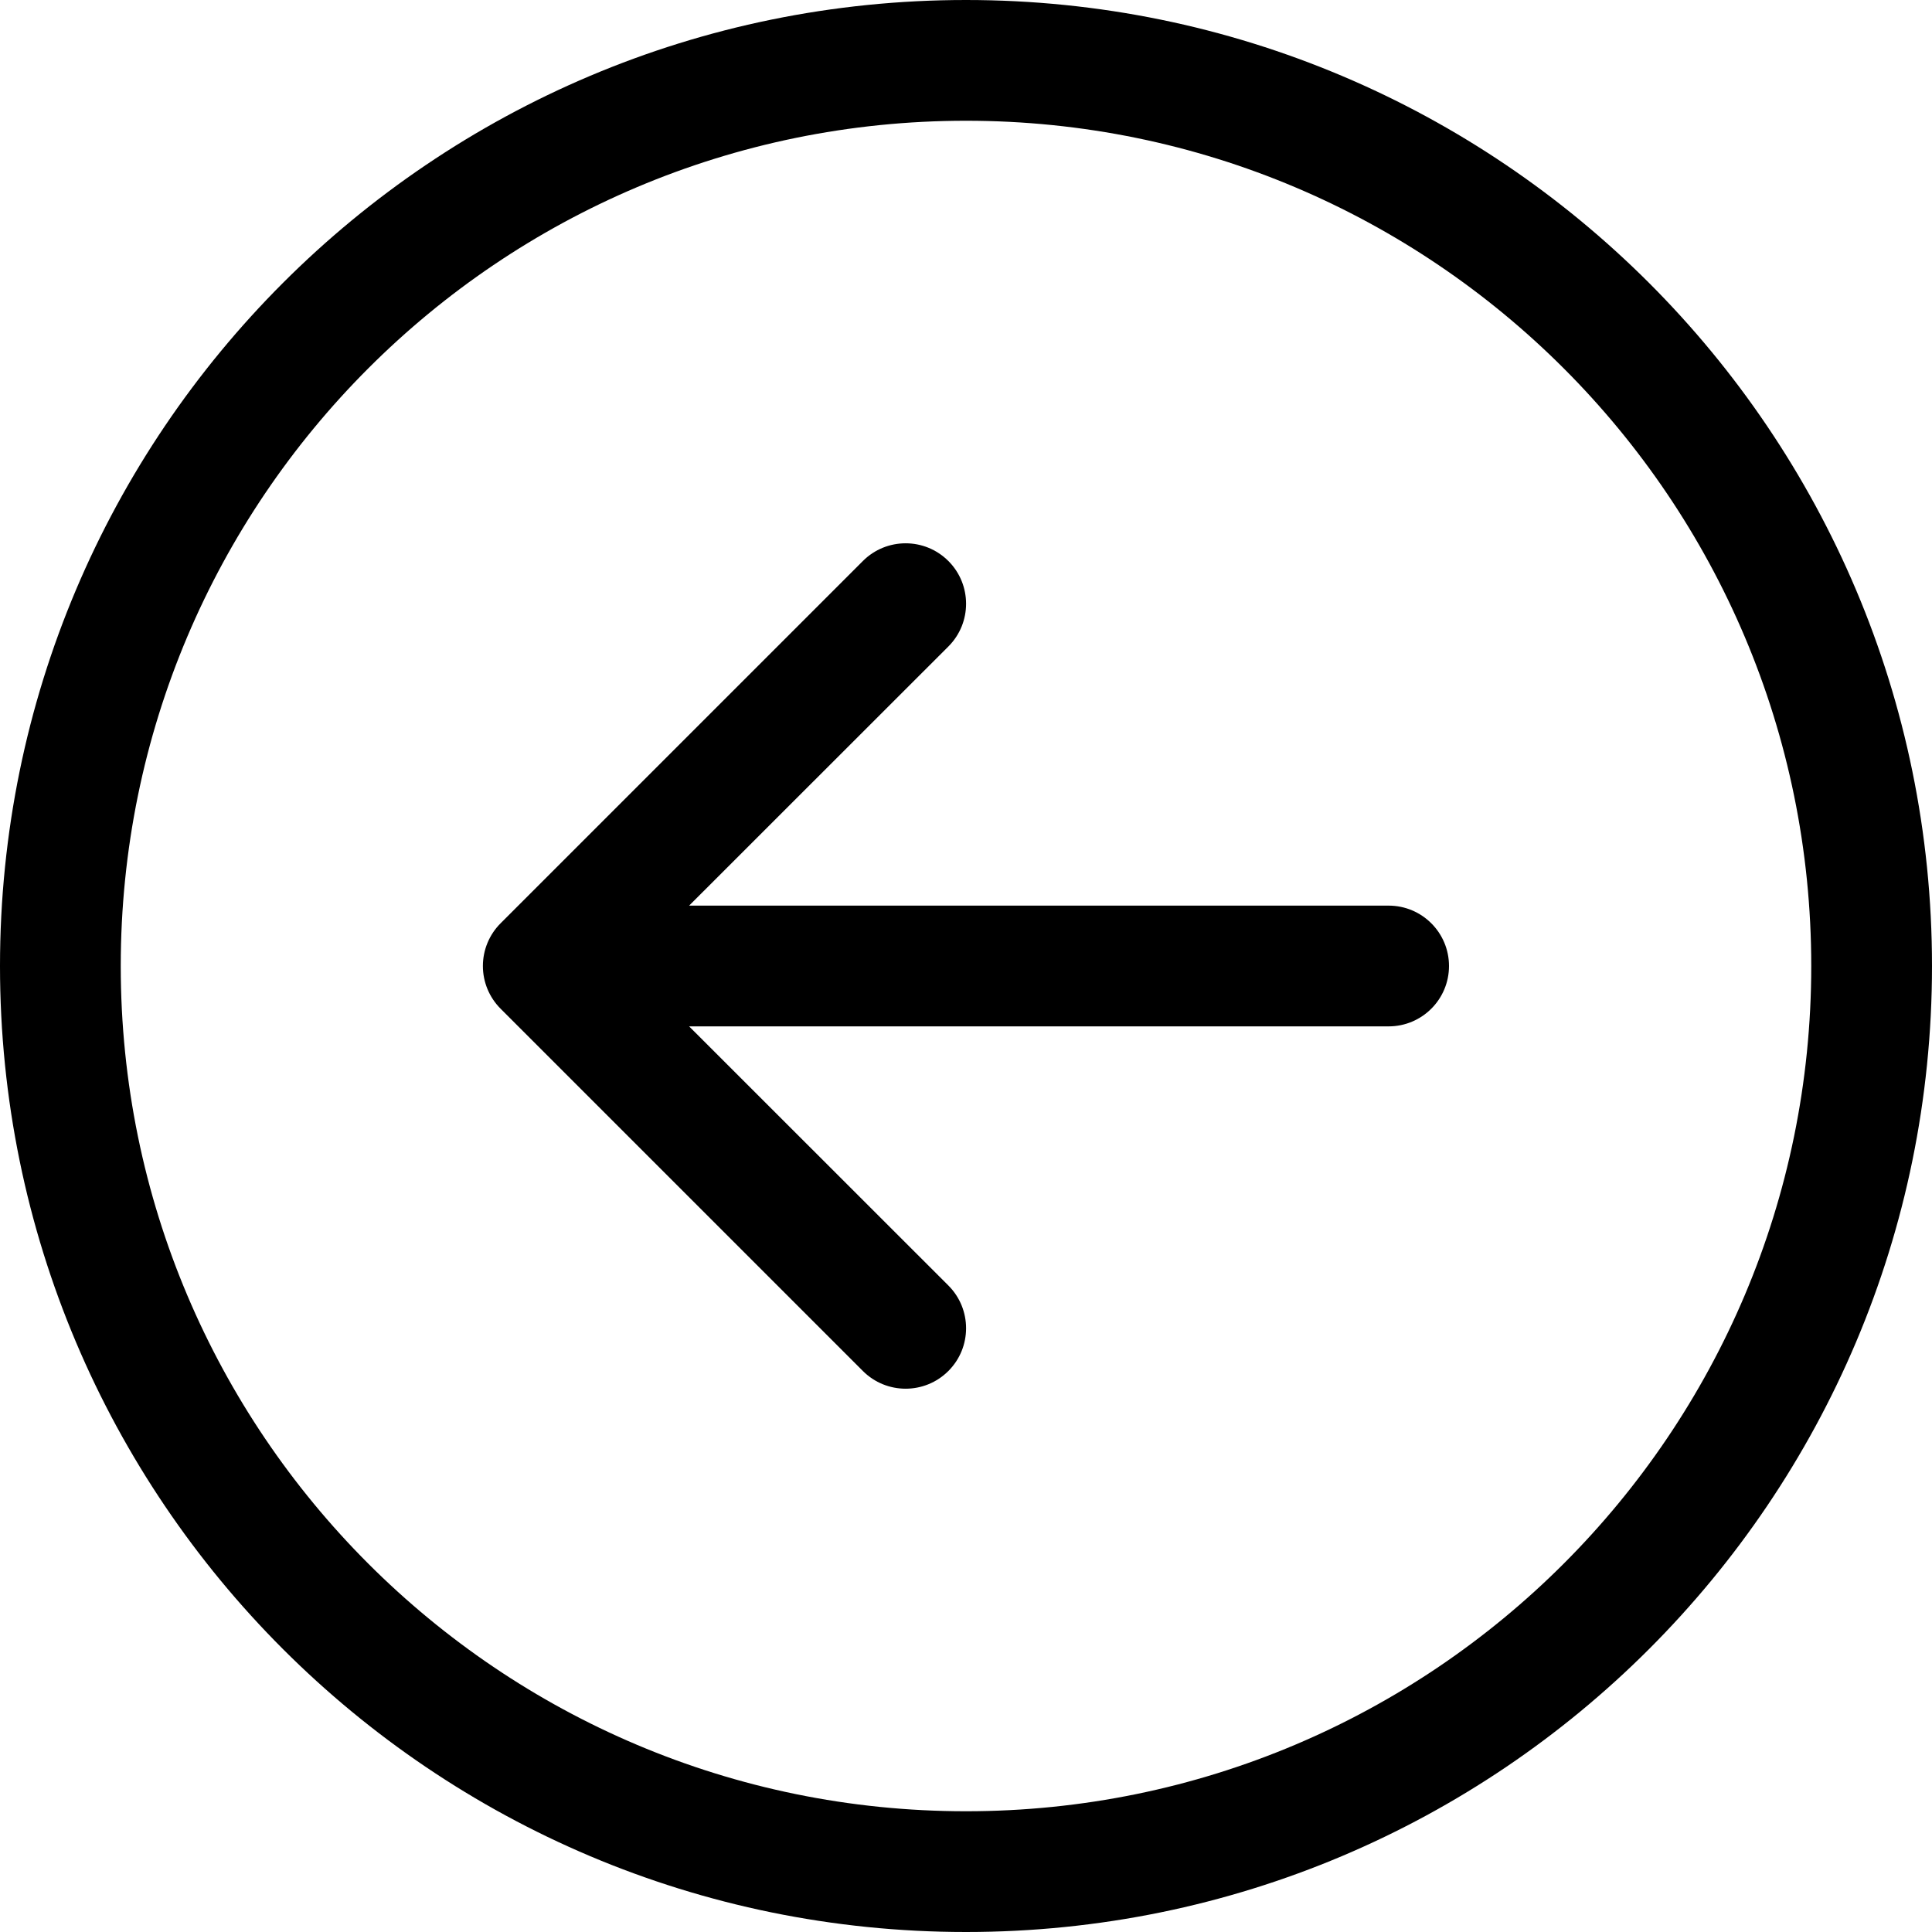
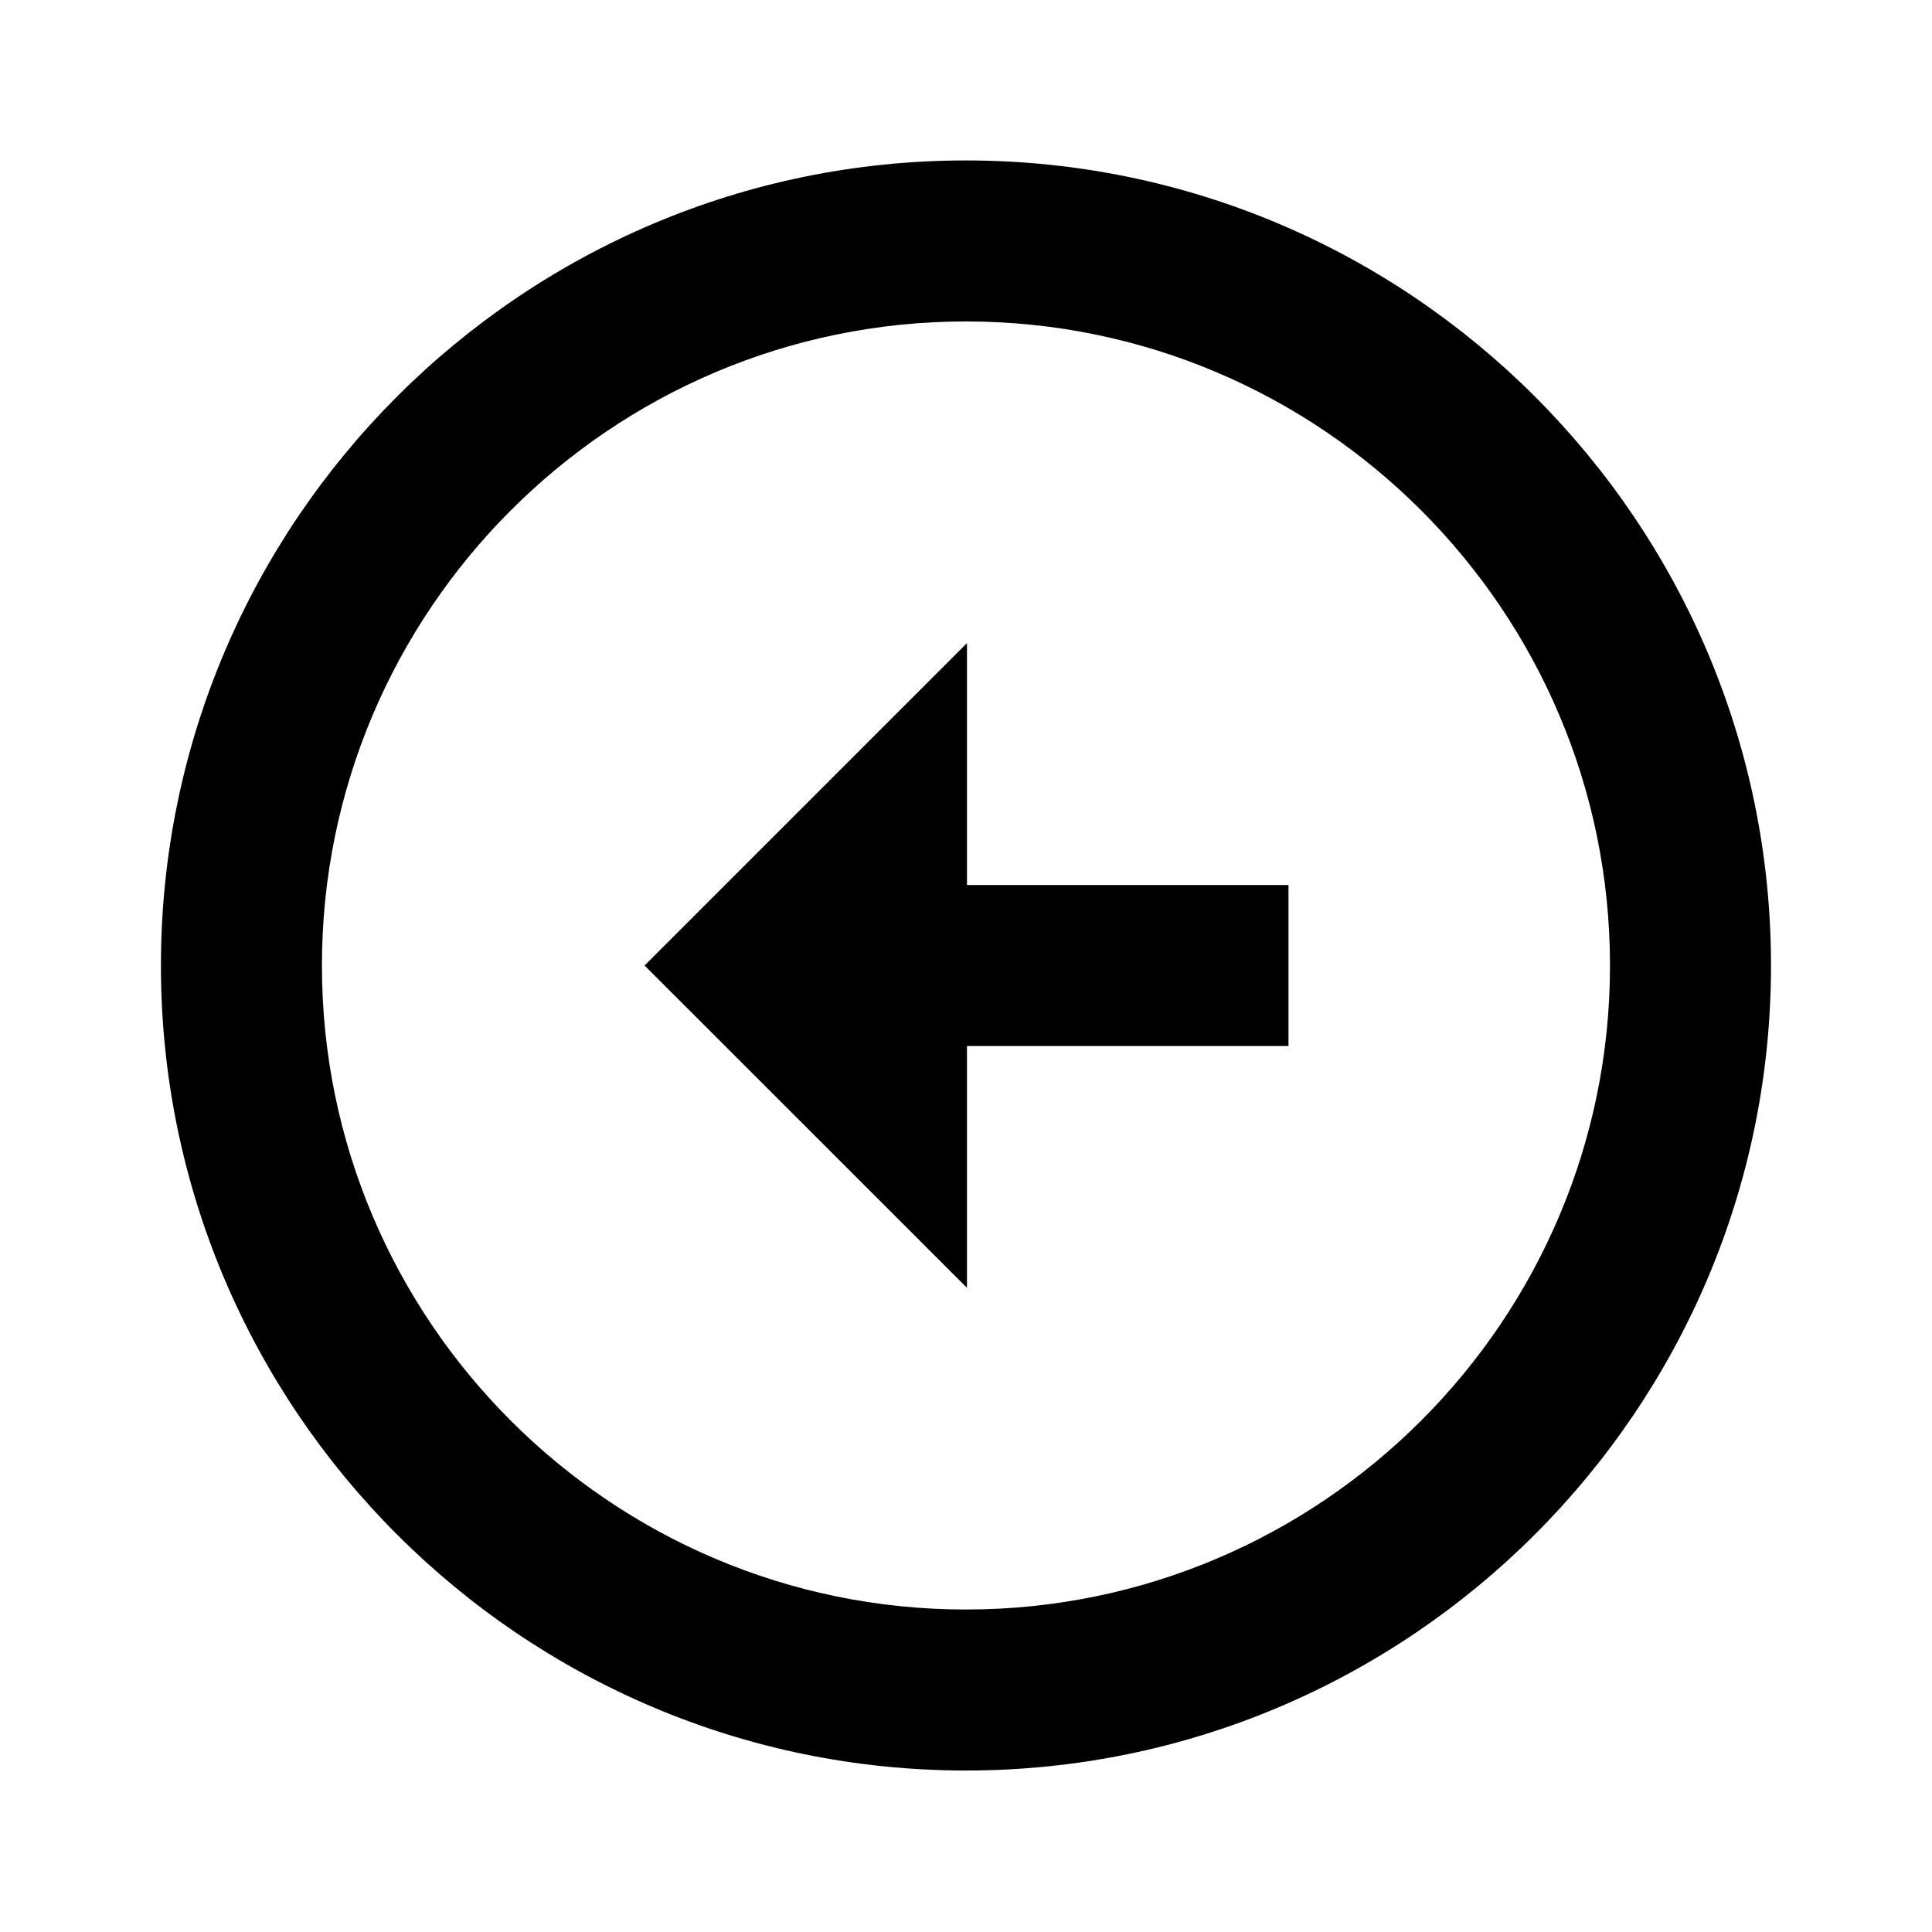
- <svg xmlns="http://www.w3.org/2000/svg" width="16" height="16" fill="currentColor" class="bi bi-arrow-left-circle" viewBox="0 0 16 16">
-   <path fill-rule="evenodd" d="M1 8a7 7 0 1 0 14 0A7 7 0 0 0 1 8m15 0A8 8 0 1 1 0 8a8 8 0 0 1 16 0m-4.5-.5a.5.5 0 0 1 0 1H5.707l2.147 2.146a.5.5 0 0 1-.708.708l-3-3a.5.5 0 0 1 0-.708l3-3a.5.5 0 1 1 .708.708L5.707 7.5z" />
+ <svg xmlns="http://www.w3.org/2000/svg" width="24" height="24" viewBox="0 0 24 24">
+   <path d="M11.999 1.993C6.486 1.994 2 6.48 1.999 11.994c0 5.514 4.486 10 10.001 10 5.514-.001 10-4.487 10-10 0-5.514-4.486-10-10.001-10.001zM12 19.994c-4.412 0-8.001-3.589-8.001-8 .001-4.411 3.59-8 8-8.001C16.411 3.994 20 7.583 20 11.994c0 4.41-3.589 7.999-8 8z" />
+   <path d="m12.012 7.989-4.005 4.005 4.005 4.004v-3.004h3.994v-2h-3.994z" />
</svg>
